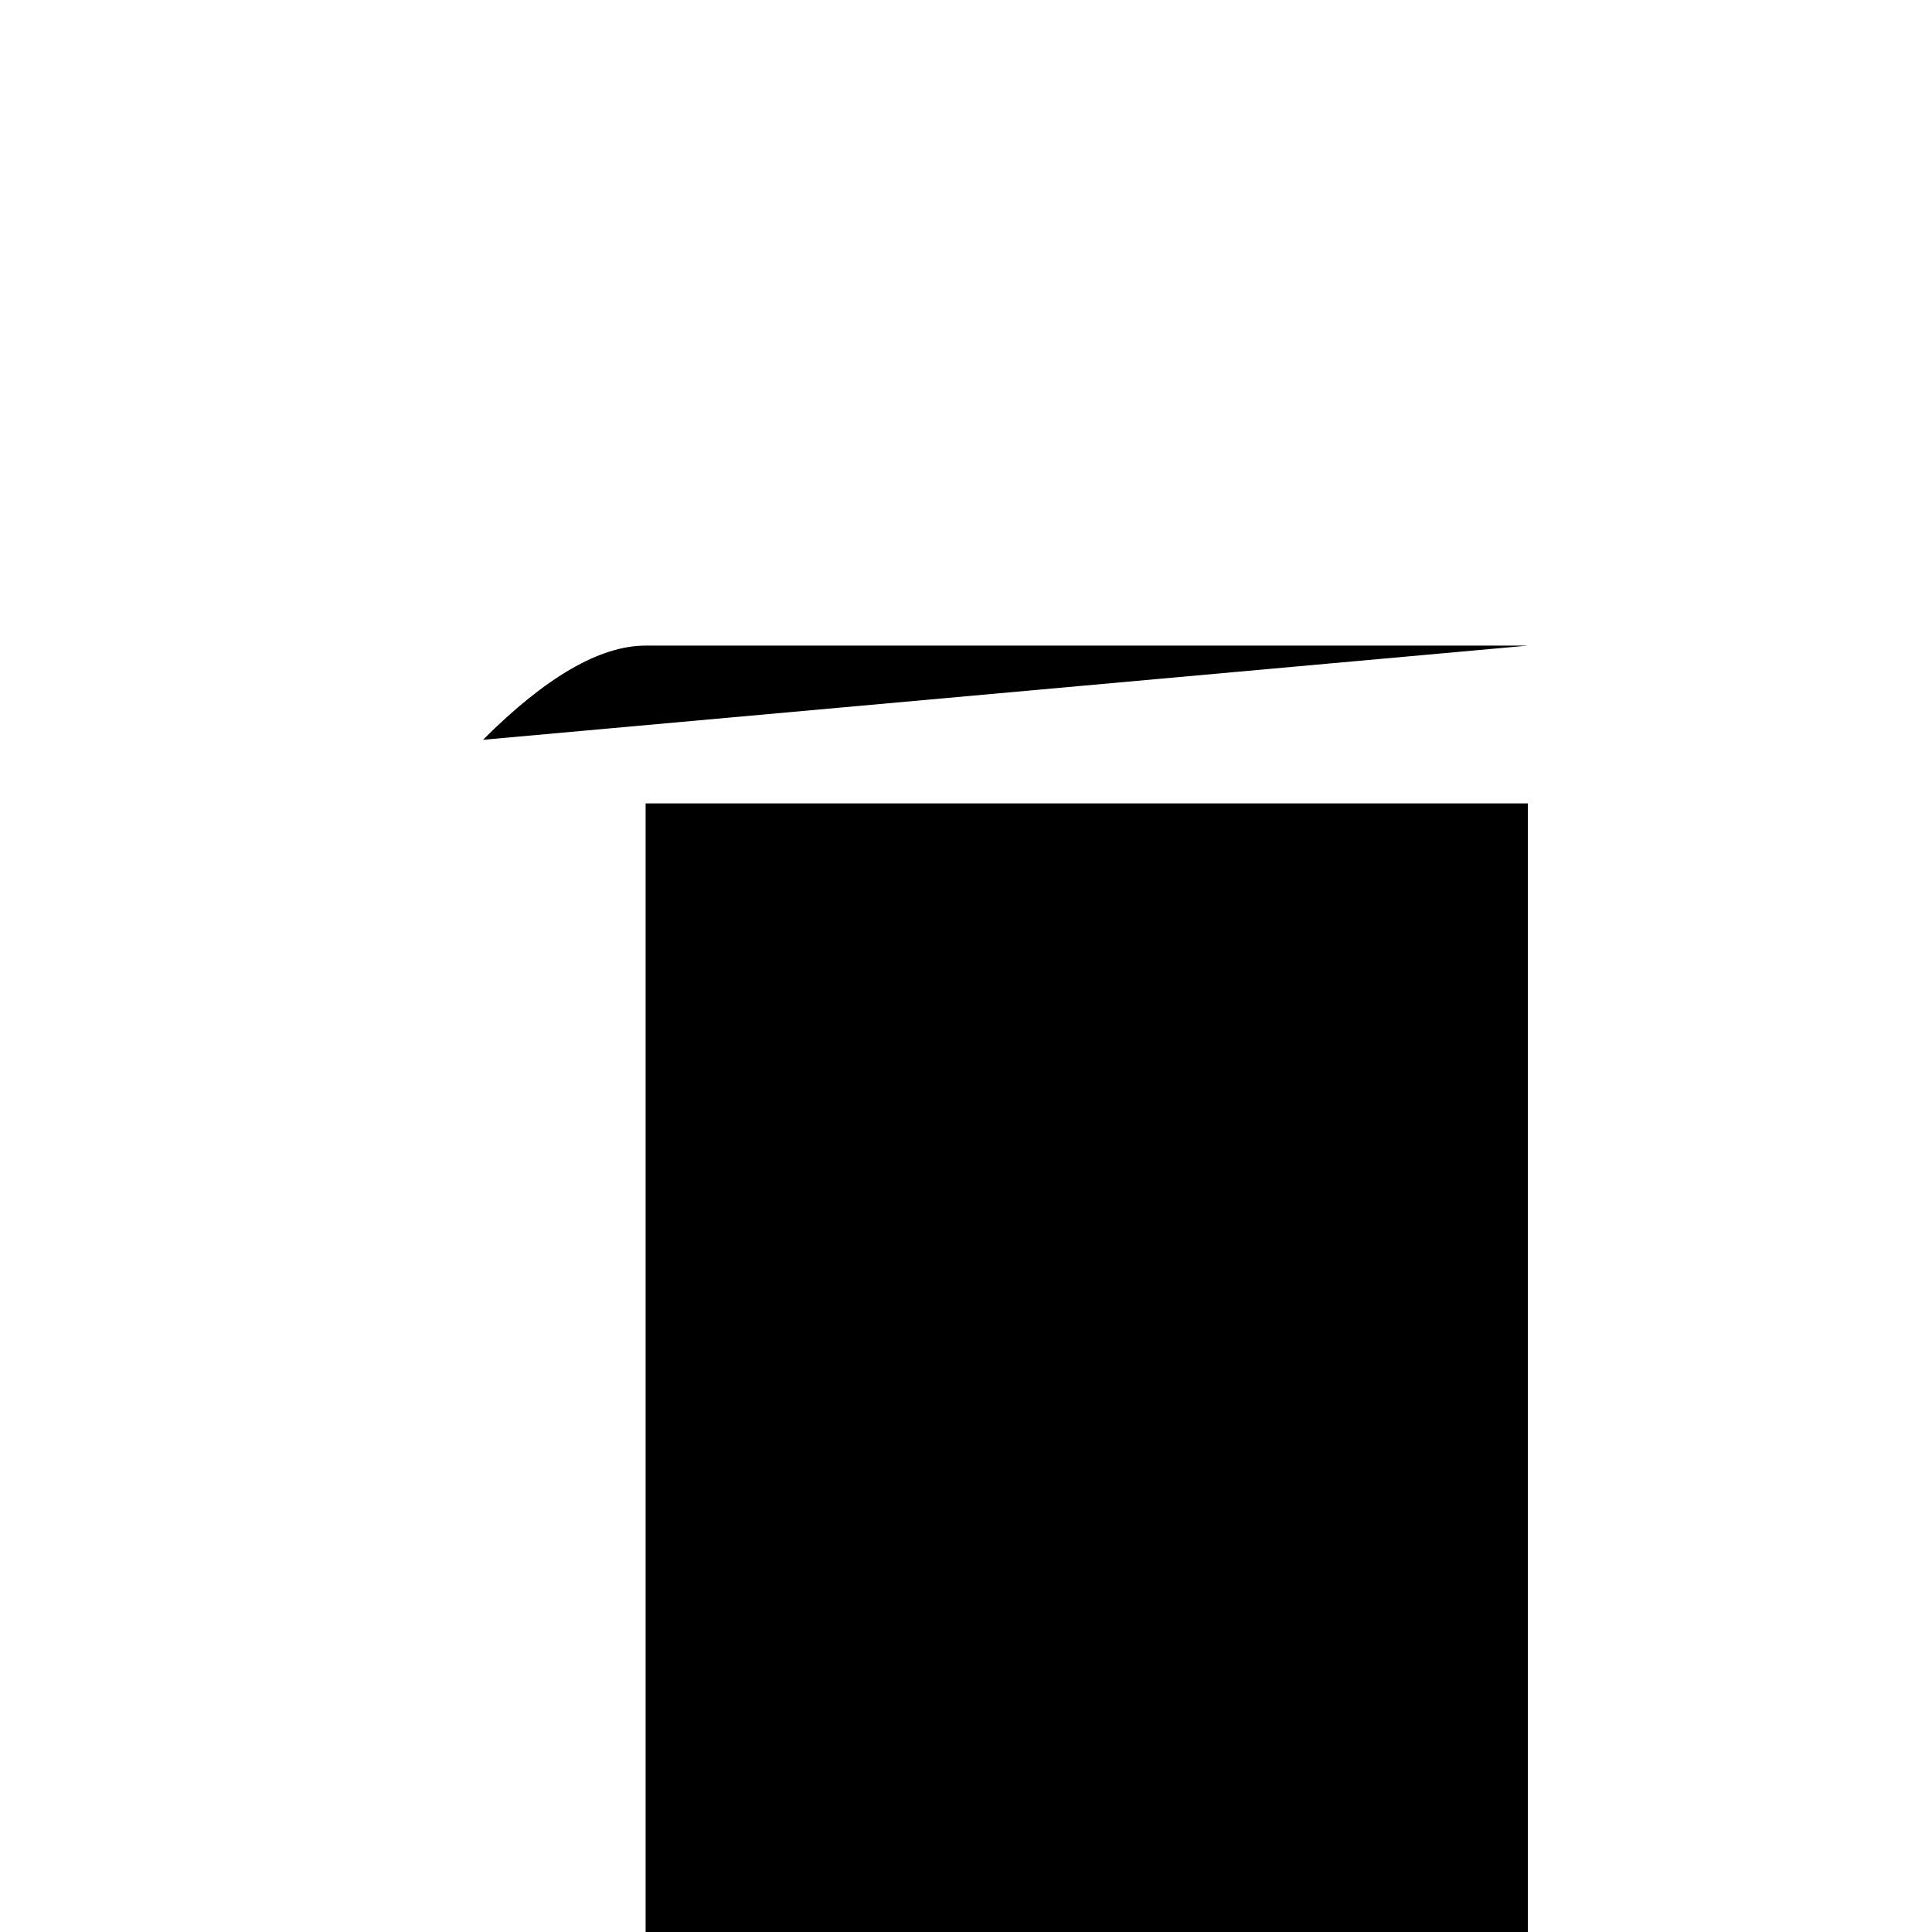
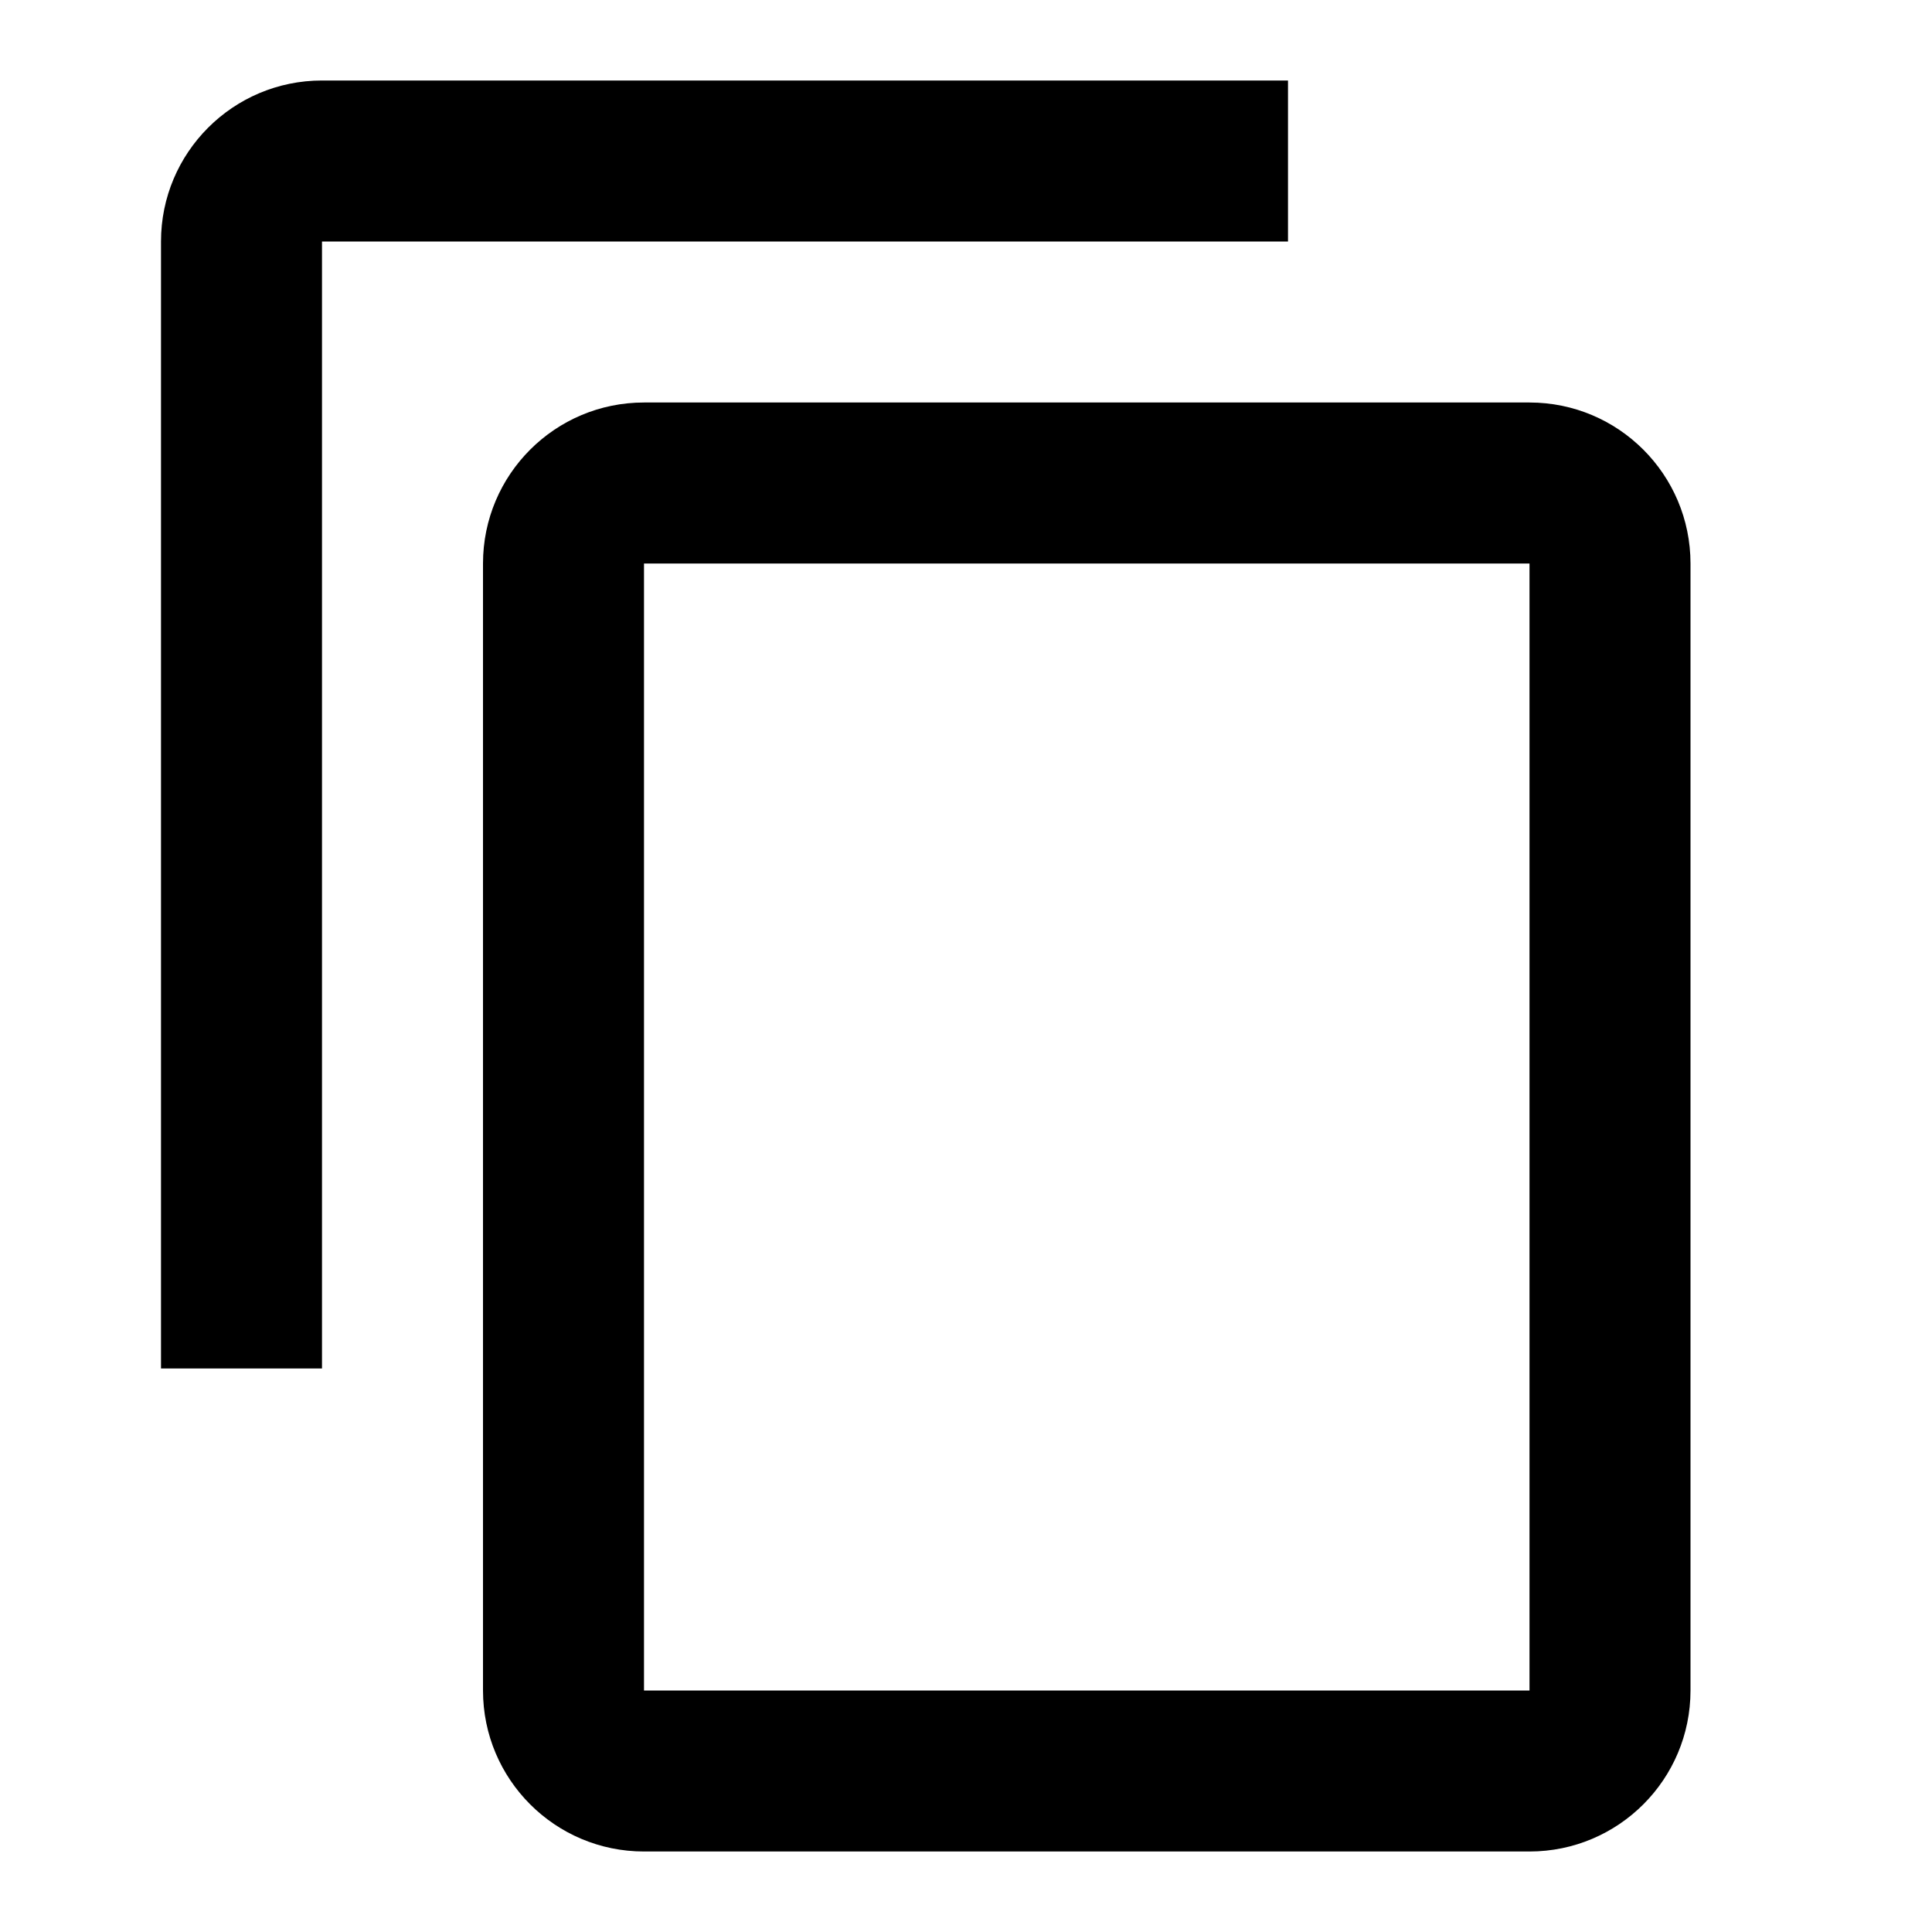
<svg xmlns="http://www.w3.org/2000/svg" viewBox="0 0 24 24">
-   <path d="M18.98 24.00L8.02 24.00L8.02 9.98L18.98 9.98ZM18.98 8.02L8.02 8.02Q7.17 8.02 6.00 9.19 6.00 9.98L6.00 24.00Q6.00 24.84 7.17 26.02 8.02 26.02L18.98 26.02Q19.83 26.02 21.00 24.84 21.00 24.00L21.00 9.98Q21.00 9.19 19.83 8.02 18.98 8.02ZM15.98 3.98L3.98 3.98Q3.19 3.98 2.02 5.16 2.02 6.00L2.02 20.02L3.98 20.02L3.98 6.00L15.98 6.00Z" />
+   <path d="M19,21H8V7H19M19,5H8A2,2 0 0,0 6,7V21A2,2 0 0,0 8,23H19A2,2 0 0,0 21,21V7A2,2 0 0,0 19,5M16,1H4A2,2 0 0,0 2,3V17H4V3H16V1Z" />
</svg>
